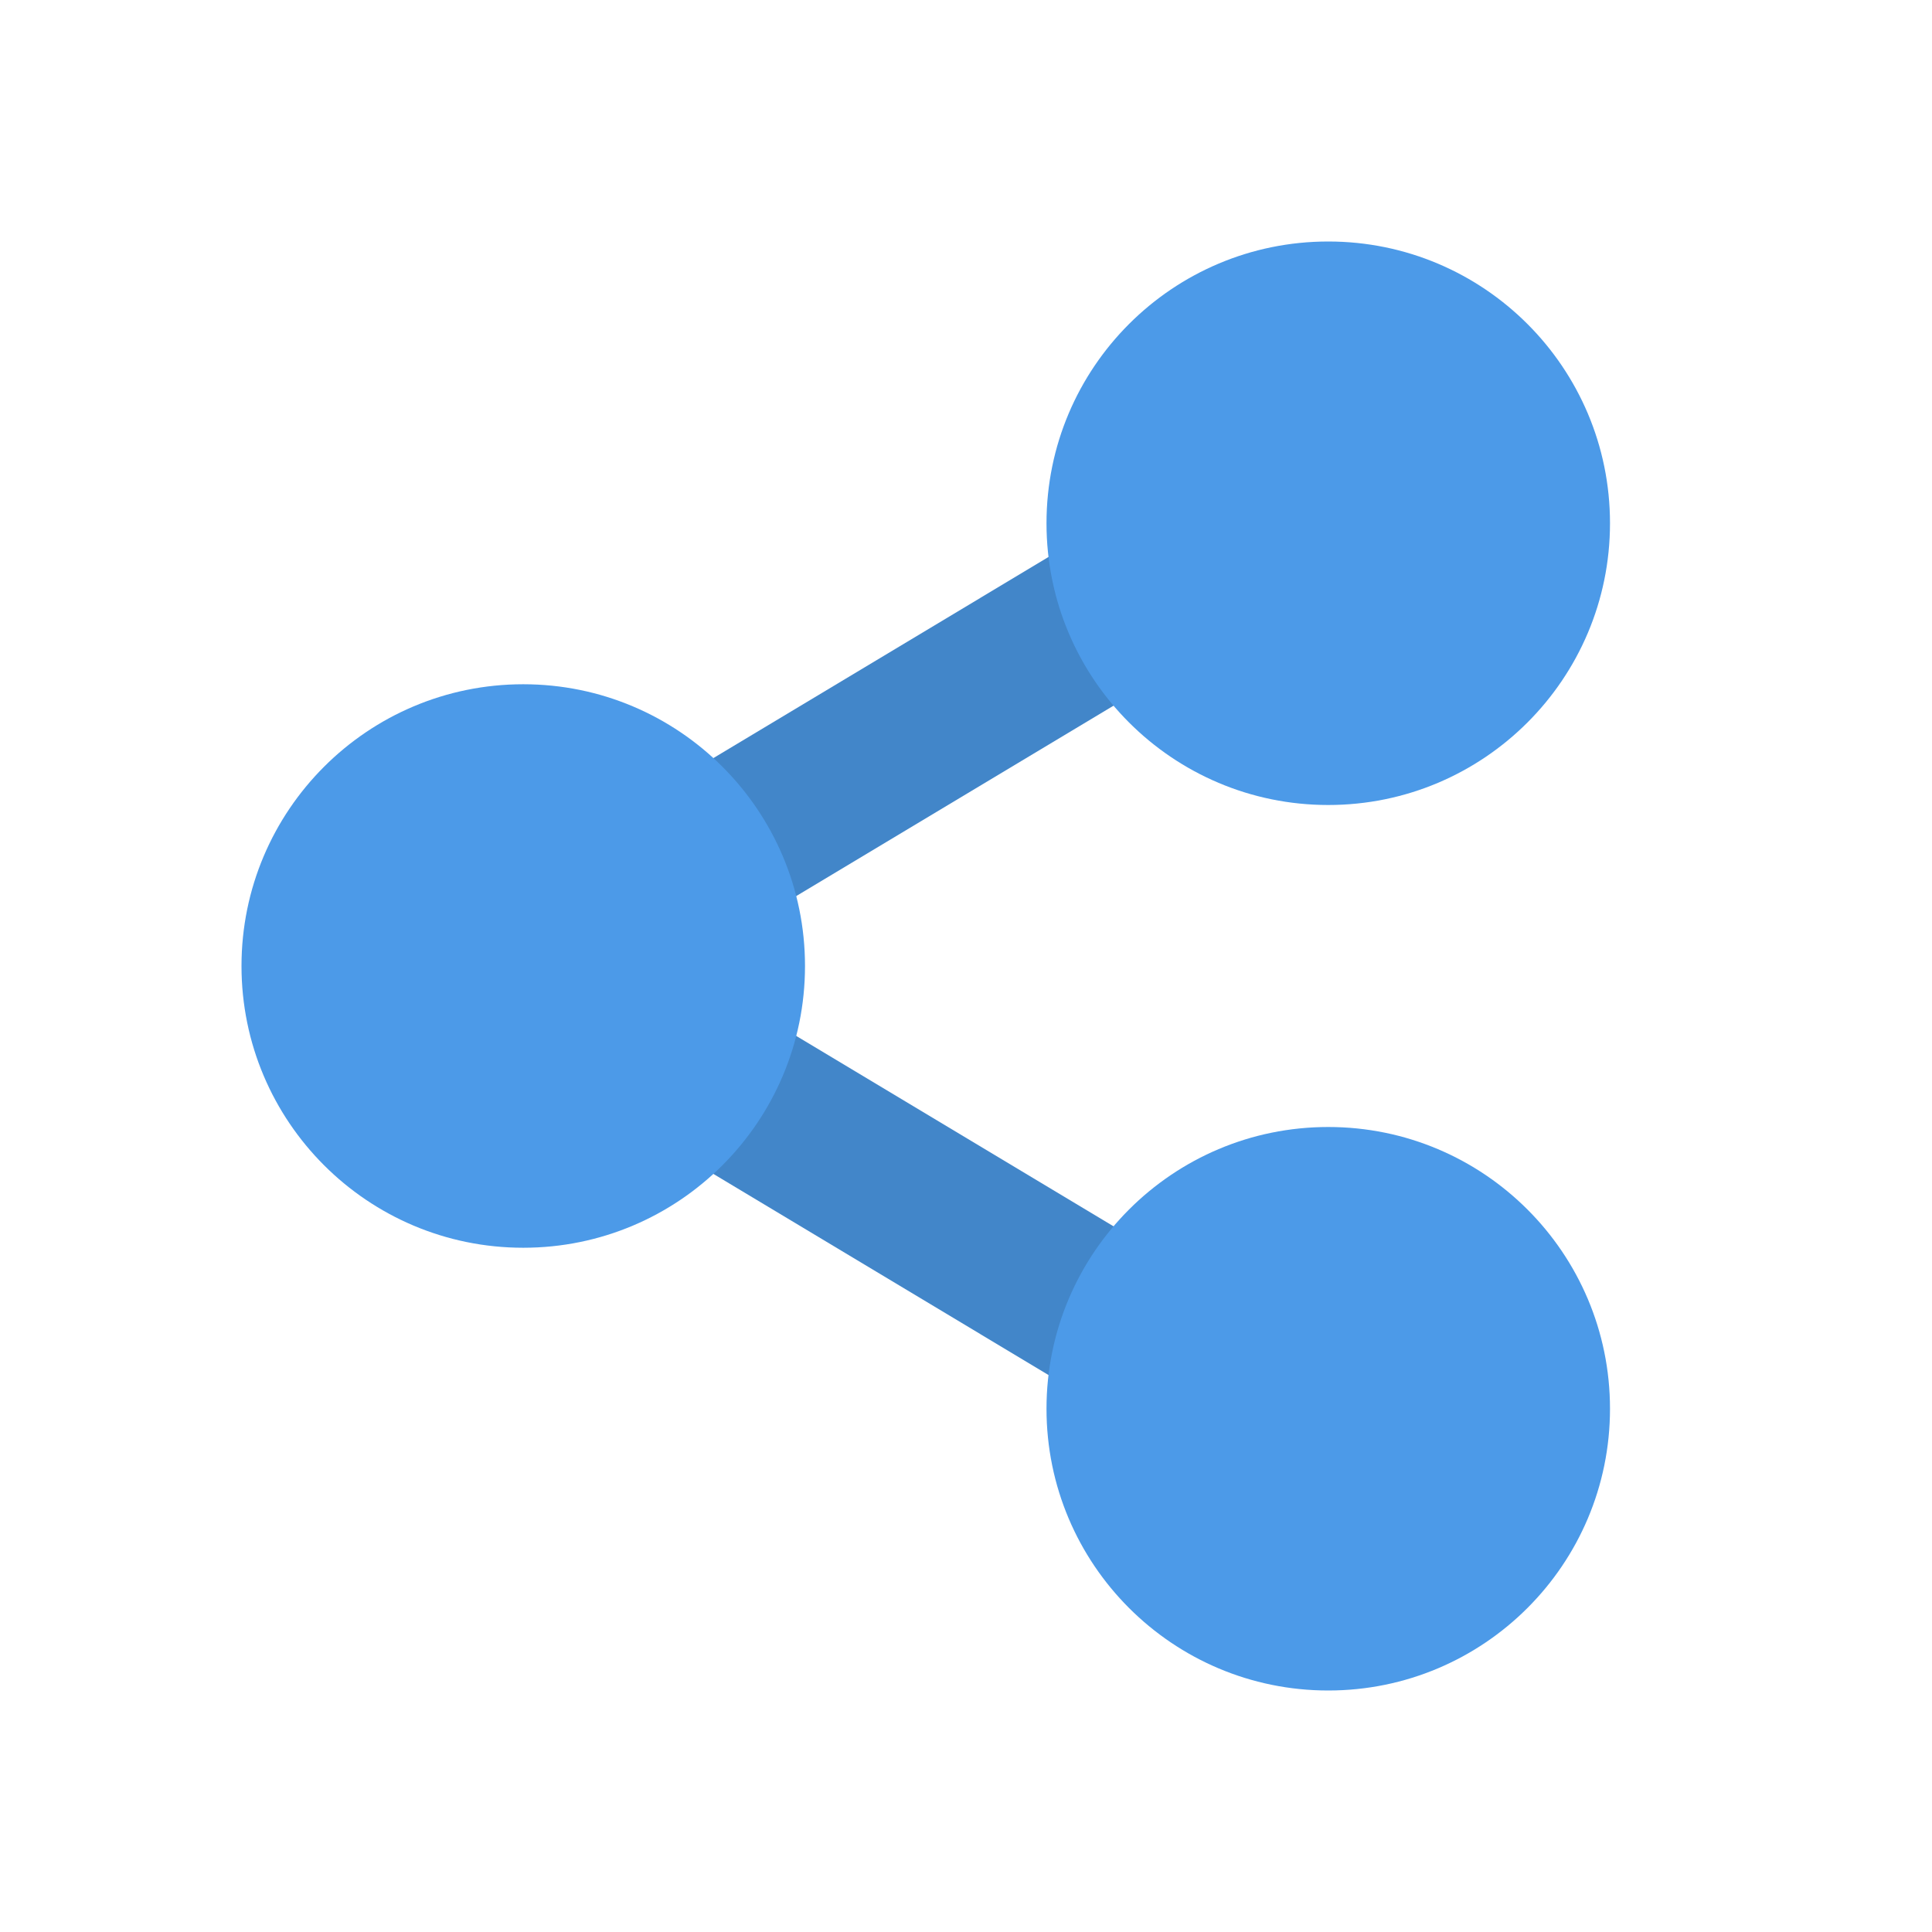
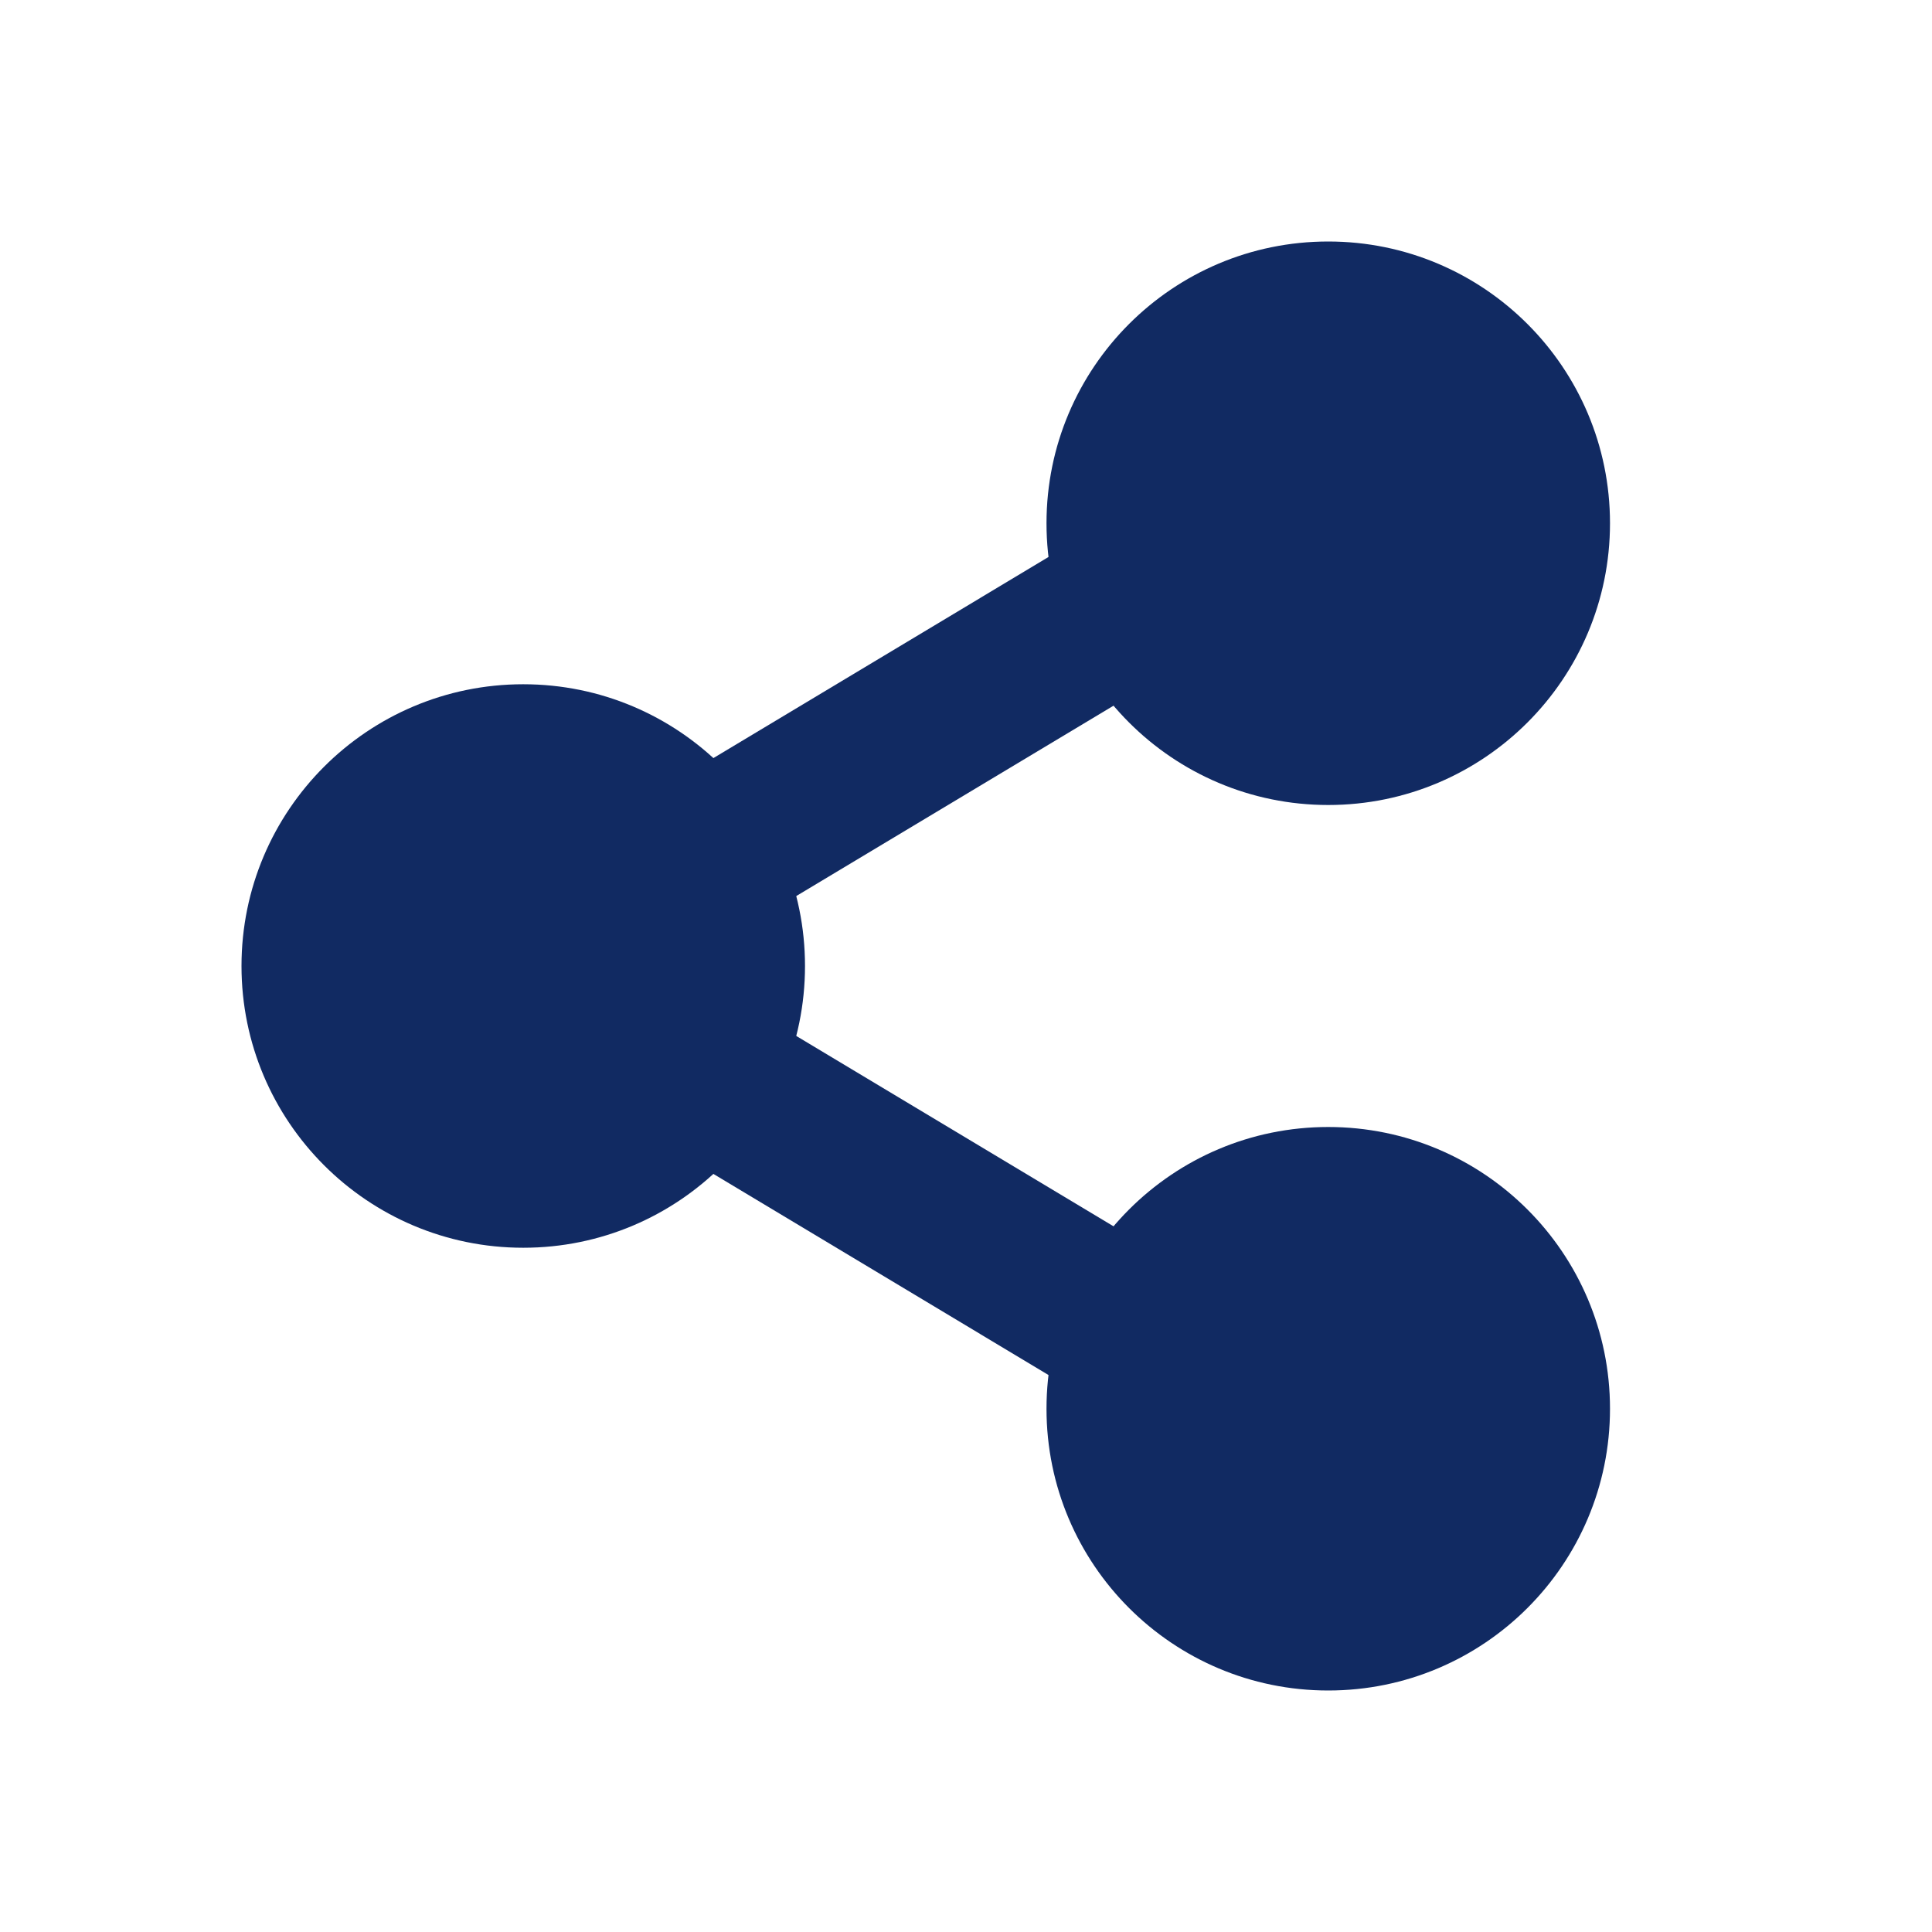
<svg xmlns="http://www.w3.org/2000/svg" data-name="Layer 45" height="24" viewBox="0 0 24 24" width="24">
-   <path d="M15.985 18.857 4.557 12l11.428-6.857 1.03 1.714L8.443 12l8.572 5.143-1.03 1.714z" fill="#4286c9" />
-   <circle cx="16.5" cy="6.5" r="3.5" fill="#4c9ae8" />
-   <circle cx="6.5" cy="12" r="3.5" fill="#4c9ae8" />
-   <circle cx="16.5" cy="17.5" r="3.5" fill="#4c9ae8" />
+   <path d="M15.985 18.857 4.557 12l11.428-6.857 1.03 1.714L8.443 12l8.572 5.143-1.03 1.714z" fill="#112a62" />
+   <circle cx="16.5" cy="6.5" r="3.5" fill="#112a62" />
+   <circle cx="6.5" cy="12" r="3.5" fill="#112a62" />
+   <circle cx="16.5" cy="17.5" r="3.5" fill="#112a62" />
</svg>
